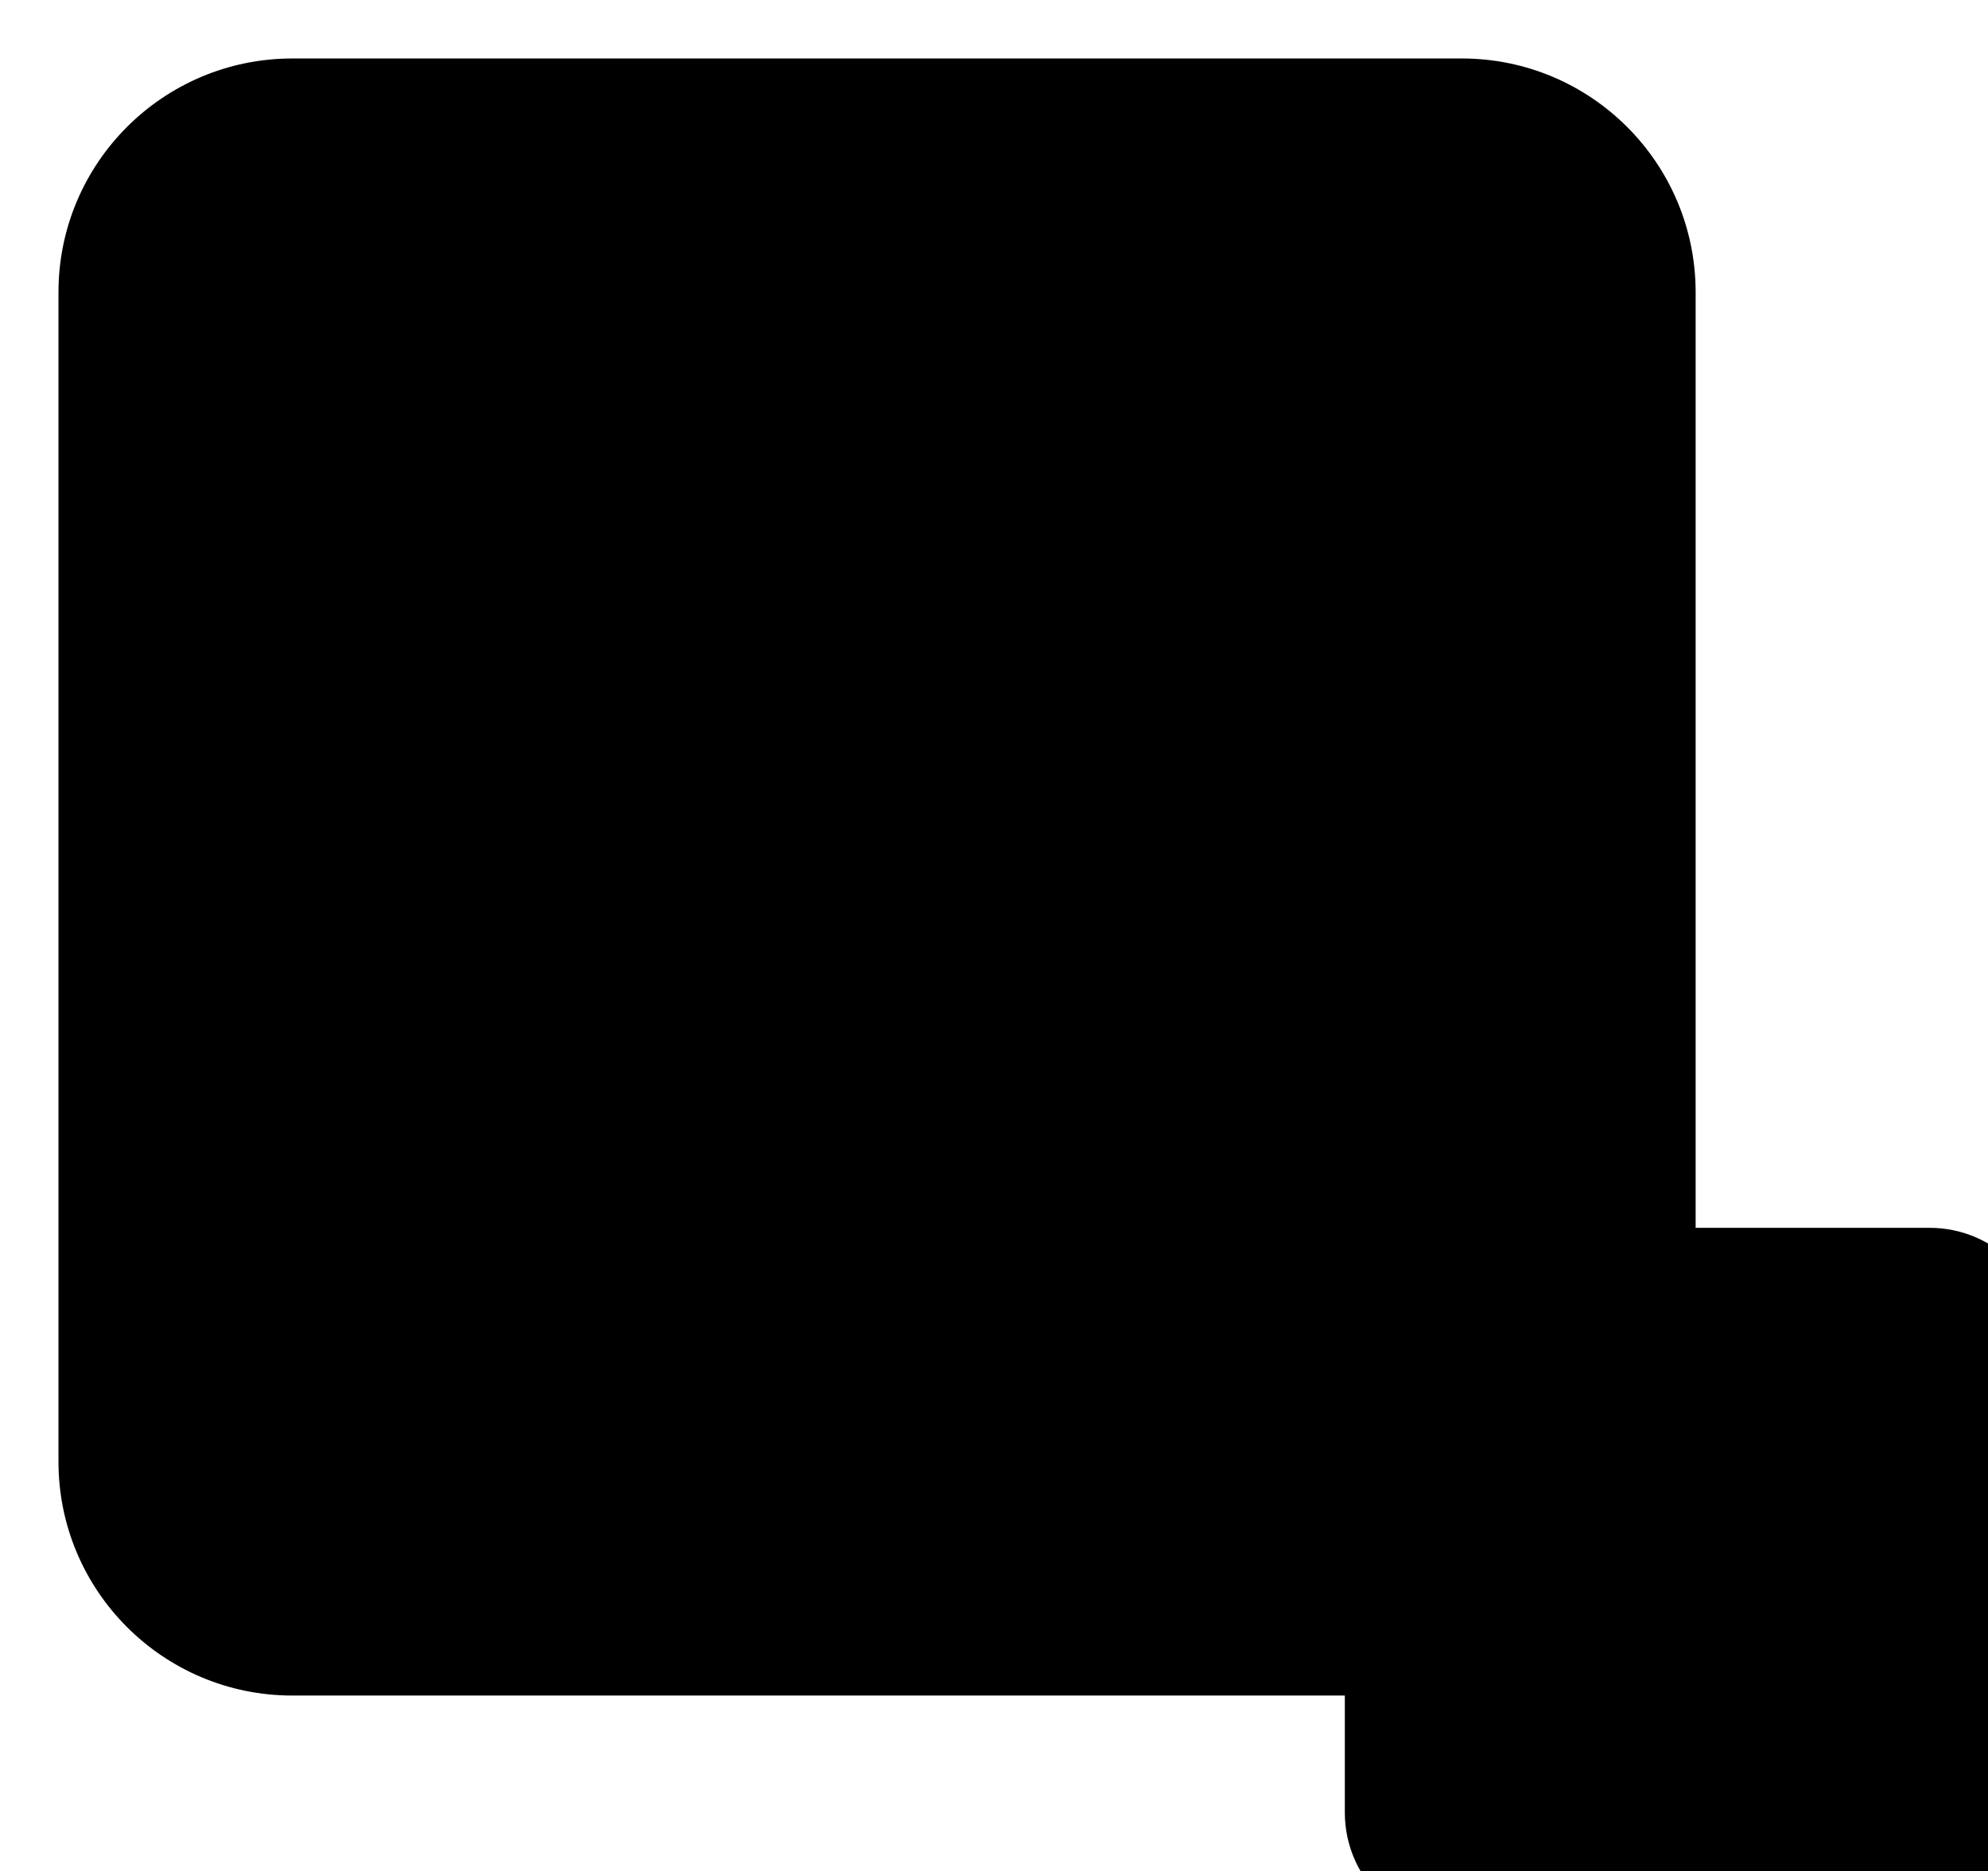
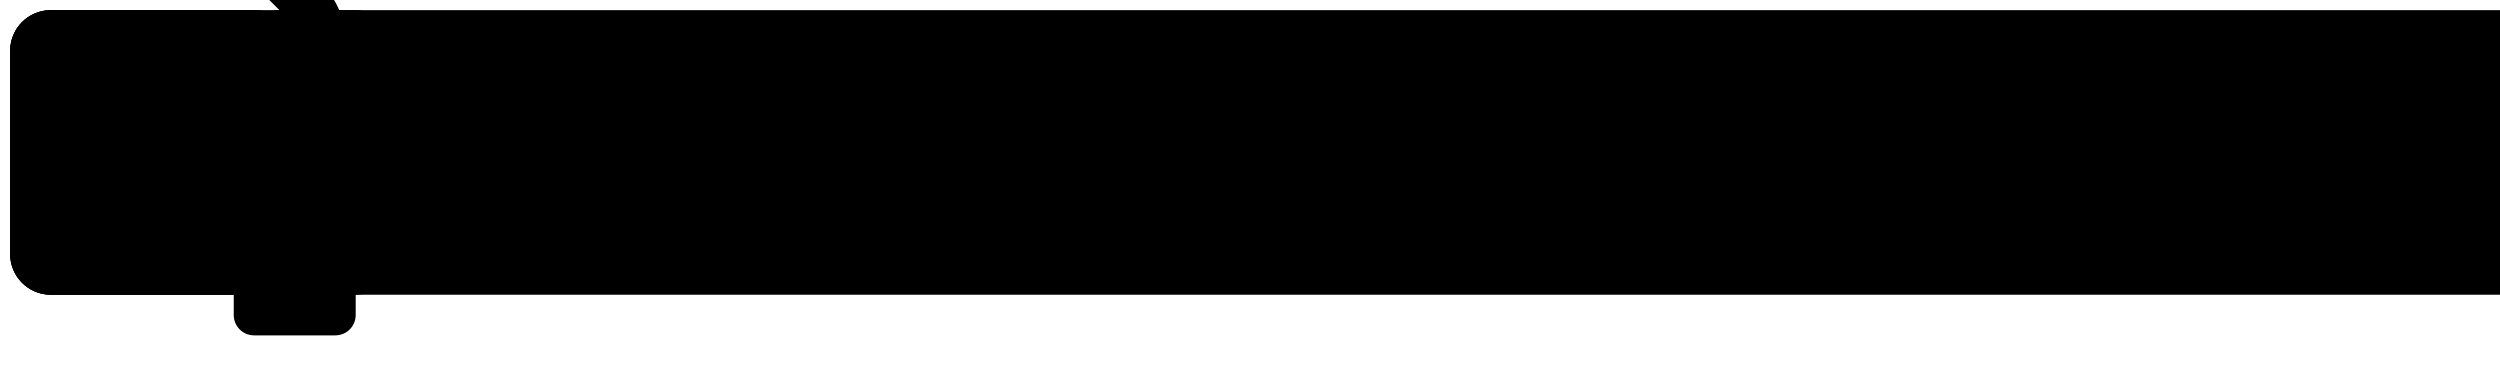
<svg xmlns="http://www.w3.org/2000/svg" class="clickable">
-   <g class="replace">
-     <rect x="1" y="1" width="28" height="28" rx="4" class="markstyle hoverstyle execstyle stand" />
+   <g class="part-normal">
+     <rect x="1" y="1" width="28" height="28" rx="4" class="hoverstyle execstyle markstyle colorstyle stand" />
    <path class="normal" style="fill:#000000;" d="m 21.561,10.184 c 0,-0.032 0,-0.032 0,-0.032 C 21.076,9.505 20.495,8.956 19.816,8.439 l 0,0.032 C 19.266,8.891 18.717,9.344 18.2,9.796 17.974,9.667 17.78,9.57 17.586,9.473 17.327,9.344 17.069,9.215 16.778,9.15 16.681,9.118 16.584,9.085 16.487,9.085 16.422,8.374 16.357,7.663 16.261,6.952 15.937,6.887 15.614,6.887 15.259,6.855 c -0.097,0 -0.194,0 -0.259,0 -0.097,0 -0.194,0 -0.259,0 -0.323,0.032 -0.614,0.032 -0.905,0.097 -0.097,0.679 -0.162,1.39 -0.194,2.101 -0.129,0 -0.226,0.032 -0.356,0.065 -0.032,0 -0.065,0 -0.097,0.032 -0.259,0.065 -0.517,0.194 -0.776,0.323 -0.226,0.097 -0.42,0.194 -0.614,0.323 -0.549,-0.452 -1.067,-0.873 -1.616,-1.325 0,0 0,0 -0.032,-0.032 C 10.023,8.536 9.893,8.633 9.796,8.73 9.57,8.891 9.376,9.085 9.215,9.279 8.924,9.538 8.697,9.861 8.439,10.184 c 0,0 0,0 0.032,0 0.42,0.549 0.873,1.067 1.325,1.616 -0.129,0.194 -0.259,0.42 -0.356,0.614 -0.129,0.259 -0.226,0.549 -0.291,0.808 -0.065,0.129 -0.097,0.259 -0.097,0.356 -0.711,0.065 -1.422,0.129 -2.101,0.226 -0.065,0.323 -0.097,0.646 -0.097,1.002 0,0.485 0.032,0.97 0.129,1.422 0.679,0.065 1.357,0.129 2.069,0.194 0,0.129 0.032,0.259 0.097,0.356 0.065,0.291 0.162,0.549 0.291,0.84 0.129,0.226 0.226,0.452 0.388,0.646 -0.452,0.549 -0.905,1.067 -1.325,1.616 0.485,0.679 1.067,1.261 1.745,1.745 l 0,-0.032 c 0.517,-0.42 1.067,-0.873 1.584,-1.325 l 0.032,0 c 0.162,0.097 0.356,0.194 0.517,0.291 0.291,0.129 0.614,0.259 0.905,0.323 0.129,0.032 0.226,0.065 0.323,0.097 0.065,0.679 0.129,1.39 0.226,2.101 0.291,0.032 0.582,0.065 0.905,0.065 0.065,0 0.259,0 0.485,0 0.356,0 0.711,-0.032 1.067,-0.097 0.065,-0.679 0.129,-1.39 0.194,-2.101 0.097,-0.032 0.194,-0.065 0.291,-0.097 l 0,0 c 0.291,-0.065 0.549,-0.162 0.808,-0.291 0.226,-0.097 0.452,-0.226 0.679,-0.388 0,0.032 0,0.032 0.032,0.032 0.517,0.452 1.067,0.905 1.616,1.325 0.097,-0.065 0.194,-0.129 0.323,-0.226 0.194,-0.162 0.388,-0.356 0.549,-0.549 0.291,-0.291 0.582,-0.614 0.84,-0.97 -0.452,-0.549 -0.905,-1.099 -1.357,-1.616 0,-0.032 0,-0.032 0,-0.032 0.097,-0.162 0.194,-0.356 0.291,-0.549 0.097,-0.259 0.226,-0.517 0.291,-0.776 0,-0.032 0,-0.065 0.032,-0.065 0,-0.129 0.032,-0.226 0.065,-0.291 0.711,-0.065 1.422,-0.129 2.101,-0.194 0.065,-0.323 0.065,-0.646 0.097,-0.97 0,-0.097 0,-0.194 0,-0.291 0,-0.065 0,-0.162 0,-0.259 -0.032,-0.323 -0.032,-0.646 -0.097,-0.97 -0.679,-0.065 -1.39,-0.129 -2.101,-0.194 -0.032,-0.097 -0.065,-0.194 -0.065,-0.291 -0.097,-0.291 -0.194,-0.582 -0.323,-0.873 -0.097,-0.194 -0.226,-0.42 -0.323,-0.614 0.42,-0.517 0.873,-1.067 1.325,-1.616 z m -8.63,2.683 c 0.582,-0.614 1.293,-0.905 2.101,-0.873 0.84,-0.032 1.519,0.259 2.133,0.873 0.582,0.582 0.873,1.293 0.873,2.101 0,0.84 -0.291,1.519 -0.873,2.133 -0.614,0.582 -1.293,0.873 -2.133,0.873 -0.808,0 -1.519,-0.291 -2.101,-0.873 -0.582,-0.614 -0.873,-1.293 -0.873,-2.133 0,-0.808 0.291,-1.519 0.873,-2.101 z" />
  </g>
-   <rect x="23" y="21" width="12" height="12" rx="2" class="markstyle execstyle stand" />
-   <text transform="translate(29,30.75)" class="small">s</text>
+   <g class="part-start" clip-path="url(#startclip)">
+     <rect x="1" y="1" width="38" height="28" rx="4" class="hoverstyle execstyle markstyle colorstyle stand" />
+     <path class="normal" style="fill:#000000;" d="m 21.561,10.184 c 0,-0.032 0,-0.032 0,-0.032 C 21.076,9.505 20.495,8.956 19.816,8.439 l 0,0.032 C 19.266,8.891 18.717,9.344 18.2,9.796 17.974,9.667 17.78,9.57 17.586,9.473 17.327,9.344 17.069,9.215 16.778,9.15 16.681,9.118 16.584,9.085 16.487,9.085 16.422,8.374 16.357,7.663 16.261,6.952 15.937,6.887 15.614,6.887 15.259,6.855 c -0.097,0 -0.194,0 -0.259,0 -0.097,0 -0.194,0 -0.259,0 -0.323,0.032 -0.614,0.032 -0.905,0.097 -0.097,0.679 -0.162,1.39 -0.194,2.101 -0.129,0 -0.226,0.032 -0.356,0.065 -0.032,0 -0.065,0 -0.097,0.032 -0.259,0.065 -0.517,0.194 -0.776,0.323 -0.226,0.097 -0.42,0.194 -0.614,0.323 -0.549,-0.452 -1.067,-0.873 -1.616,-1.325 0,0 0,0 -0.032,-0.032 C 10.023,8.536 9.893,8.633 9.796,8.73 9.57,8.891 9.376,9.085 9.215,9.279 8.924,9.538 8.697,9.861 8.439,10.184 c 0,0 0,0 0.032,0 0.42,0.549 0.873,1.067 1.325,1.616 -0.129,0.194 -0.259,0.42 -0.356,0.614 -0.129,0.259 -0.226,0.549 -0.291,0.808 -0.065,0.129 -0.097,0.259 -0.097,0.356 -0.711,0.065 -1.422,0.129 -2.101,0.226 -0.065,0.323 -0.097,0.646 -0.097,1.002 0,0.485 0.032,0.97 0.129,1.422 0.679,0.065 1.357,0.129 2.069,0.194 0,0.129 0.032,0.259 0.097,0.356 0.065,0.291 0.162,0.549 0.291,0.84 0.129,0.226 0.226,0.452 0.388,0.646 -0.452,0.549 -0.905,1.067 -1.325,1.616 0.485,0.679 1.067,1.261 1.745,1.745 l 0,-0.032 c 0.517,-0.42 1.067,-0.873 1.584,-1.325 l 0.032,0 c 0.162,0.097 0.356,0.194 0.517,0.291 0.291,0.129 0.614,0.259 0.905,0.323 0.129,0.032 0.226,0.065 0.323,0.097 0.065,0.679 0.129,1.39 0.226,2.101 0.291,0.032 0.582,0.065 0.905,0.065 0.065,0 0.259,0 0.485,0 0.356,0 0.711,-0.032 1.067,-0.097 0.065,-0.679 0.129,-1.39 0.194,-2.101 0.097,-0.032 0.194,-0.065 0.291,-0.097 l 0,0 c 0.291,-0.065 0.549,-0.162 0.808,-0.291 0.226,-0.097 0.452,-0.226 0.679,-0.388 0,0.032 0,0.032 0.032,0.032 0.517,0.452 1.067,0.905 1.616,1.325 0.097,-0.065 0.194,-0.129 0.323,-0.226 0.194,-0.162 0.388,-0.356 0.549,-0.549 0.291,-0.291 0.582,-0.614 0.84,-0.97 -0.452,-0.549 -0.905,-1.099 -1.357,-1.616 0,-0.032 0,-0.032 0,-0.032 0.097,-0.162 0.194,-0.356 0.291,-0.549 0.097,-0.259 0.226,-0.517 0.291,-0.776 0,-0.032 0,-0.065 0.032,-0.065 0,-0.129 0.032,-0.226 0.065,-0.291 0.711,-0.065 1.422,-0.129 2.101,-0.194 0.065,-0.323 0.065,-0.646 0.097,-0.97 0,-0.097 0,-0.194 0,-0.291 0,-0.065 0,-0.162 0,-0.259 -0.032,-0.323 -0.032,-0.646 -0.097,-0.97 -0.679,-0.065 -1.39,-0.129 -2.101,-0.194 -0.032,-0.097 -0.065,-0.194 -0.065,-0.291 -0.097,-0.291 -0.194,-0.582 -0.323,-0.873 -0.097,-0.194 -0.226,-0.42 -0.323,-0.614 0.42,-0.517 0.873,-1.067 1.325,-1.616 z m -8.63,2.683 c 0.582,-0.614 1.293,-0.905 2.101,-0.873 0.84,-0.032 1.519,0.259 2.133,0.873 0.582,0.582 0.873,1.293 0.873,2.101 0,0.84 -0.291,1.519 -0.873,2.133 -0.614,0.582 -1.293,0.873 -2.133,0.873 -0.808,0 -1.519,-0.291 -2.101,-0.873 -0.582,-0.614 -0.873,-1.293 -0.873,-2.133 0,-0.808 0.291,-1.519 0.873,-2.101 z" />
+   </g>
+   <g class="part-end" clip-path="url(#endclip)">
+     <rect x="1" y="1" width="28" height="28" rx="4" class="hoverstyle execstyle markstyle colorstyle stand" />
+   </g>
+   <g class="part-middle" transform="translate(27,0)">
+     <rect x="0" y="1" width="220" height="28" class="standwithout colorstyle" />
+     <line x1="0" y1="1" x2="220" y2="1" class="standline markstyle hoverstyle execstyle" />
+     <line x1="0" y1="29" x2="220" y2="29" class="standline markstyle hoverstyle execstyle" />
+     <text transform="translate(0,20)" class="label" />
+   </g>
+   <g class="part-extra" transform="">
+     <rect x="23" y="21" width="12" height="12" rx="2" class="markstyle execstylethin hoverstylethin stand colorstyle" />
+     <text transform="translate(29,30.75)" class="small">s</text>
+     <path class="markstyle stand" d="M 34.004,5 V 4.127 c 0,-4.459 -3.585,-8.049 -8.039,-8.049 H 25" />
+     <path class="markstyle stand" d="M 31.5,5 V 4.967 C 31.5,1.384 28.619,-1.5 25.039,-1.5 H 25" />
+     <circle cx="29" cy="12" r="7" class="markstyle execstylethin hoverstylethin standthin colorstyle" style="stroke-dasharray: 1,2" />
+     <circle cx="29" cy="12" r="5" class="markstyle execstylethin hoverstylethin standthin colorstyle" style="stroke-dasharray: 1,2" />
+     <line x1="29.0" y1="09" x2="26.5" y2="14" class="stand" />
+     <line x1="26.5" y1="14" x2="31.5" y2="14" class="stand" />
+     <line x1="31.5" y1="14" x2="29.0" y2="09" class="stand" />
+   </g>
</svg>
